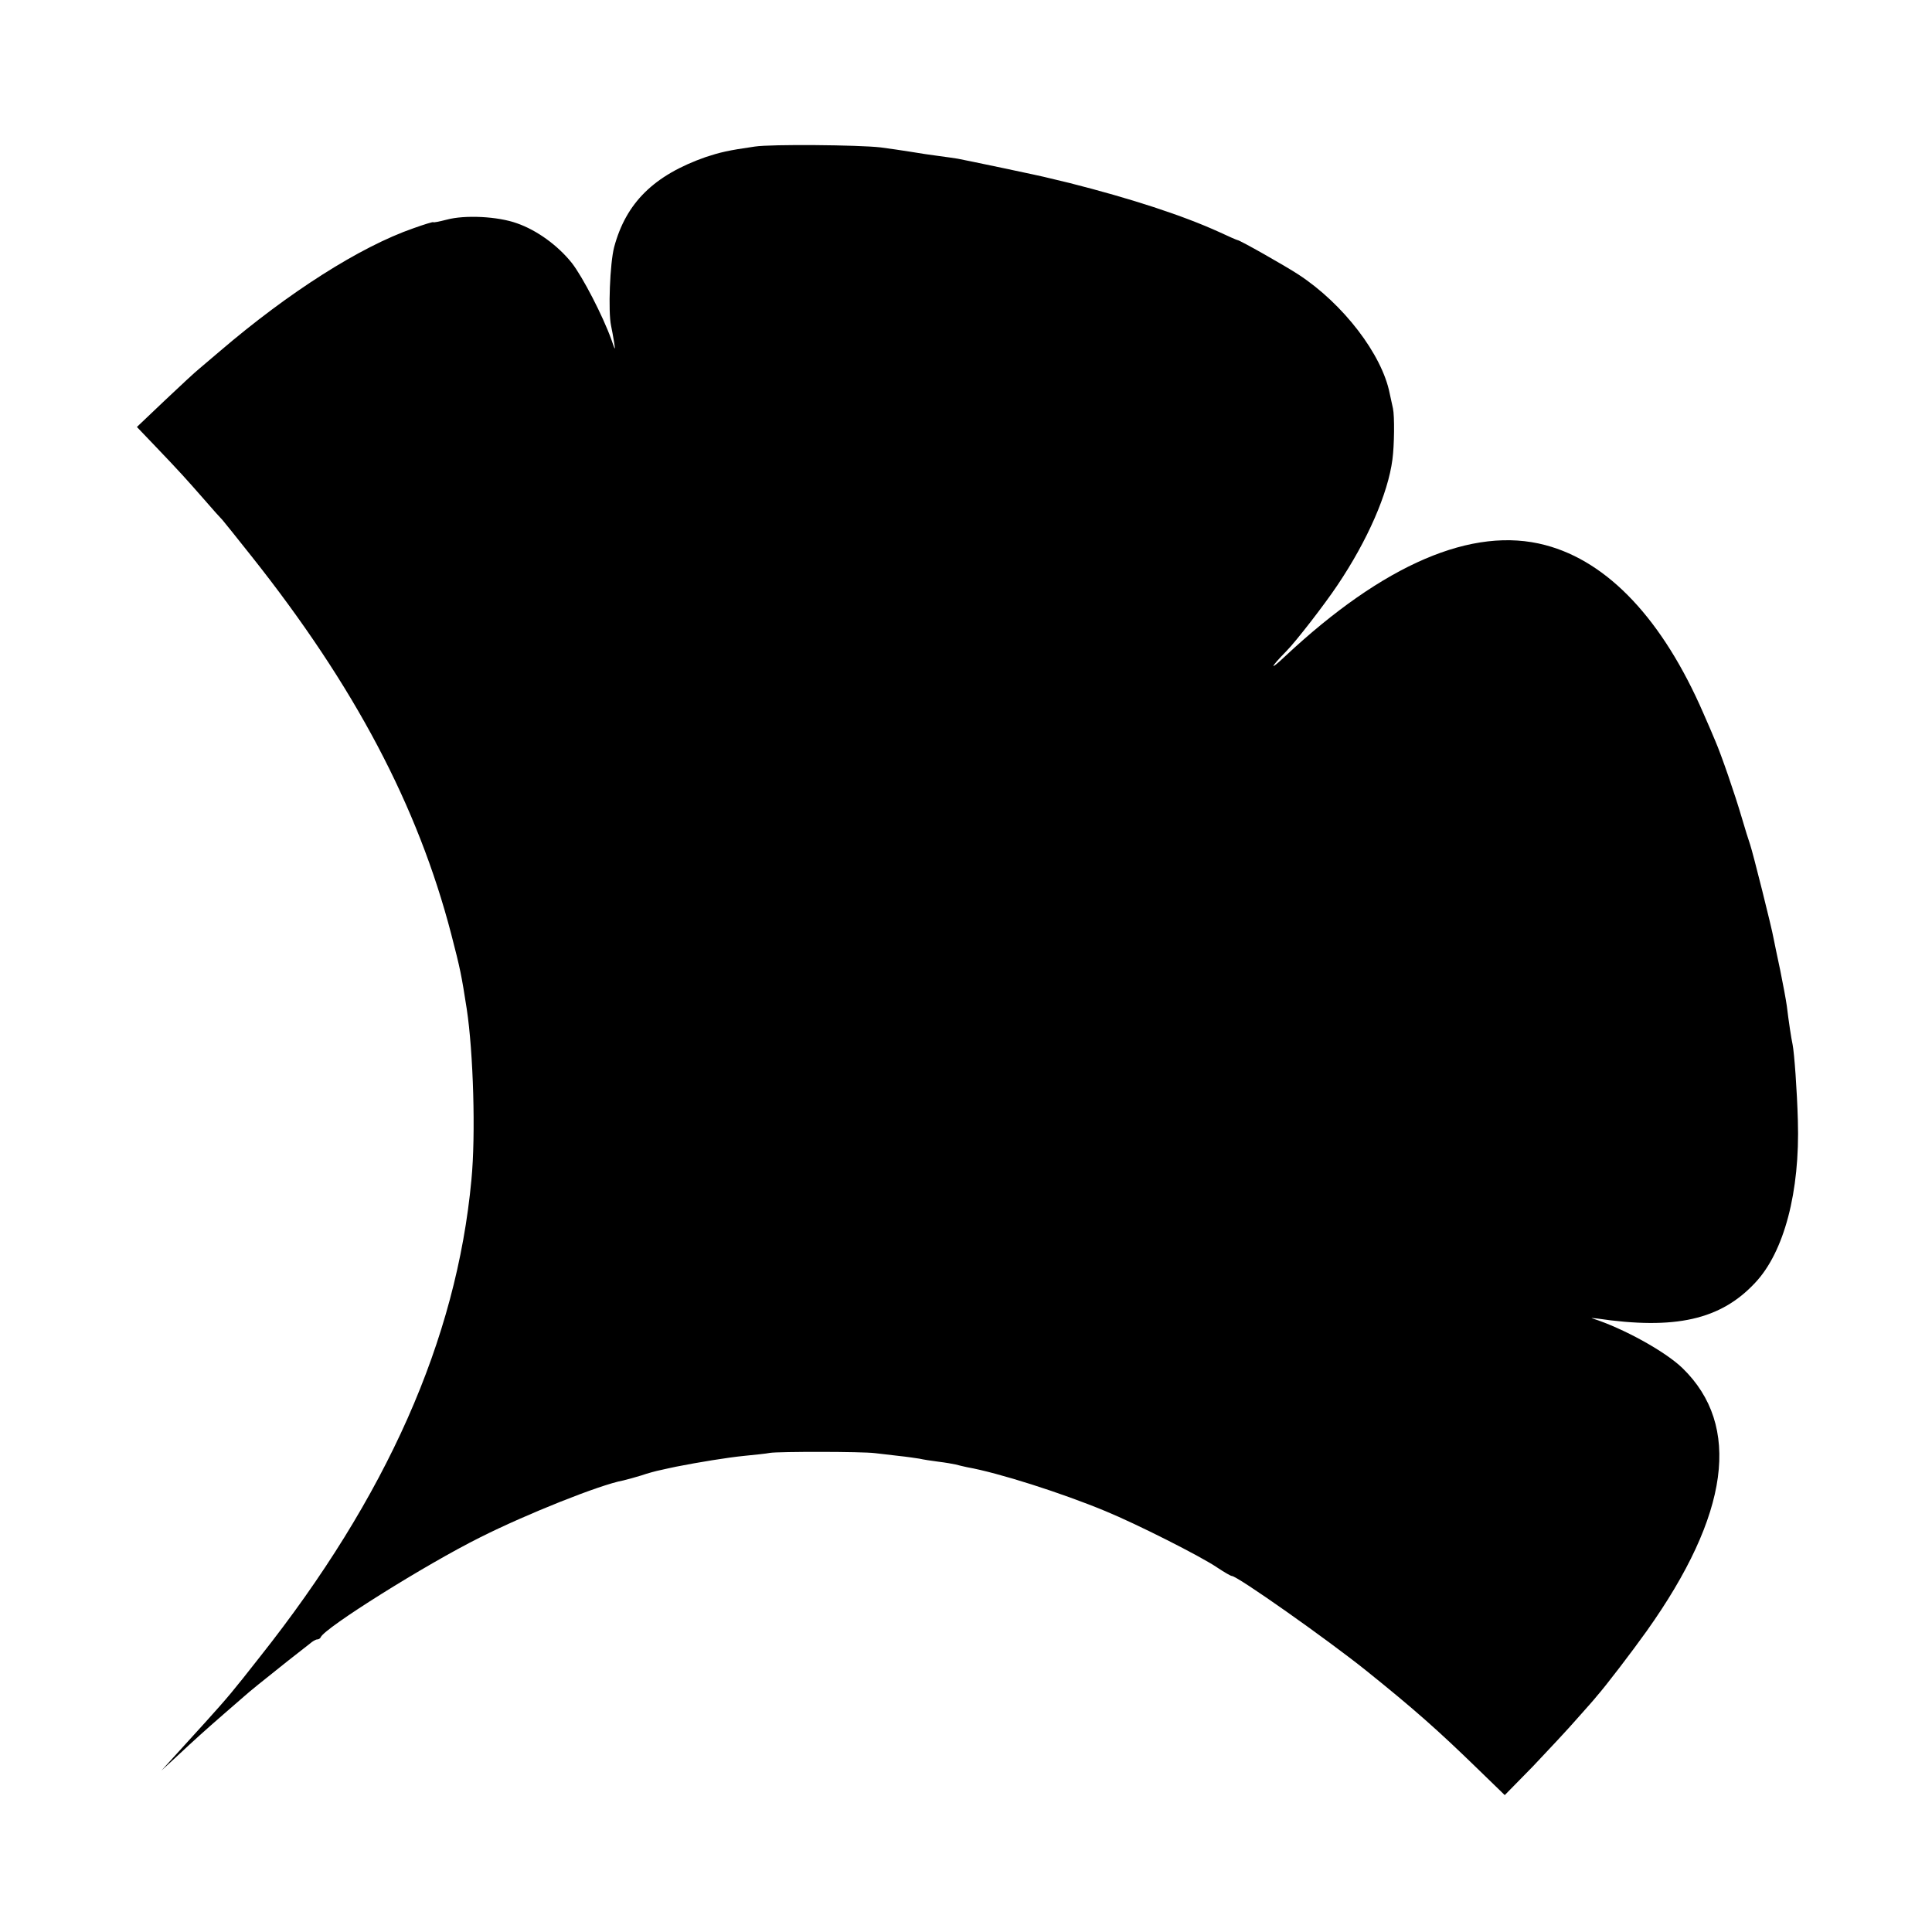
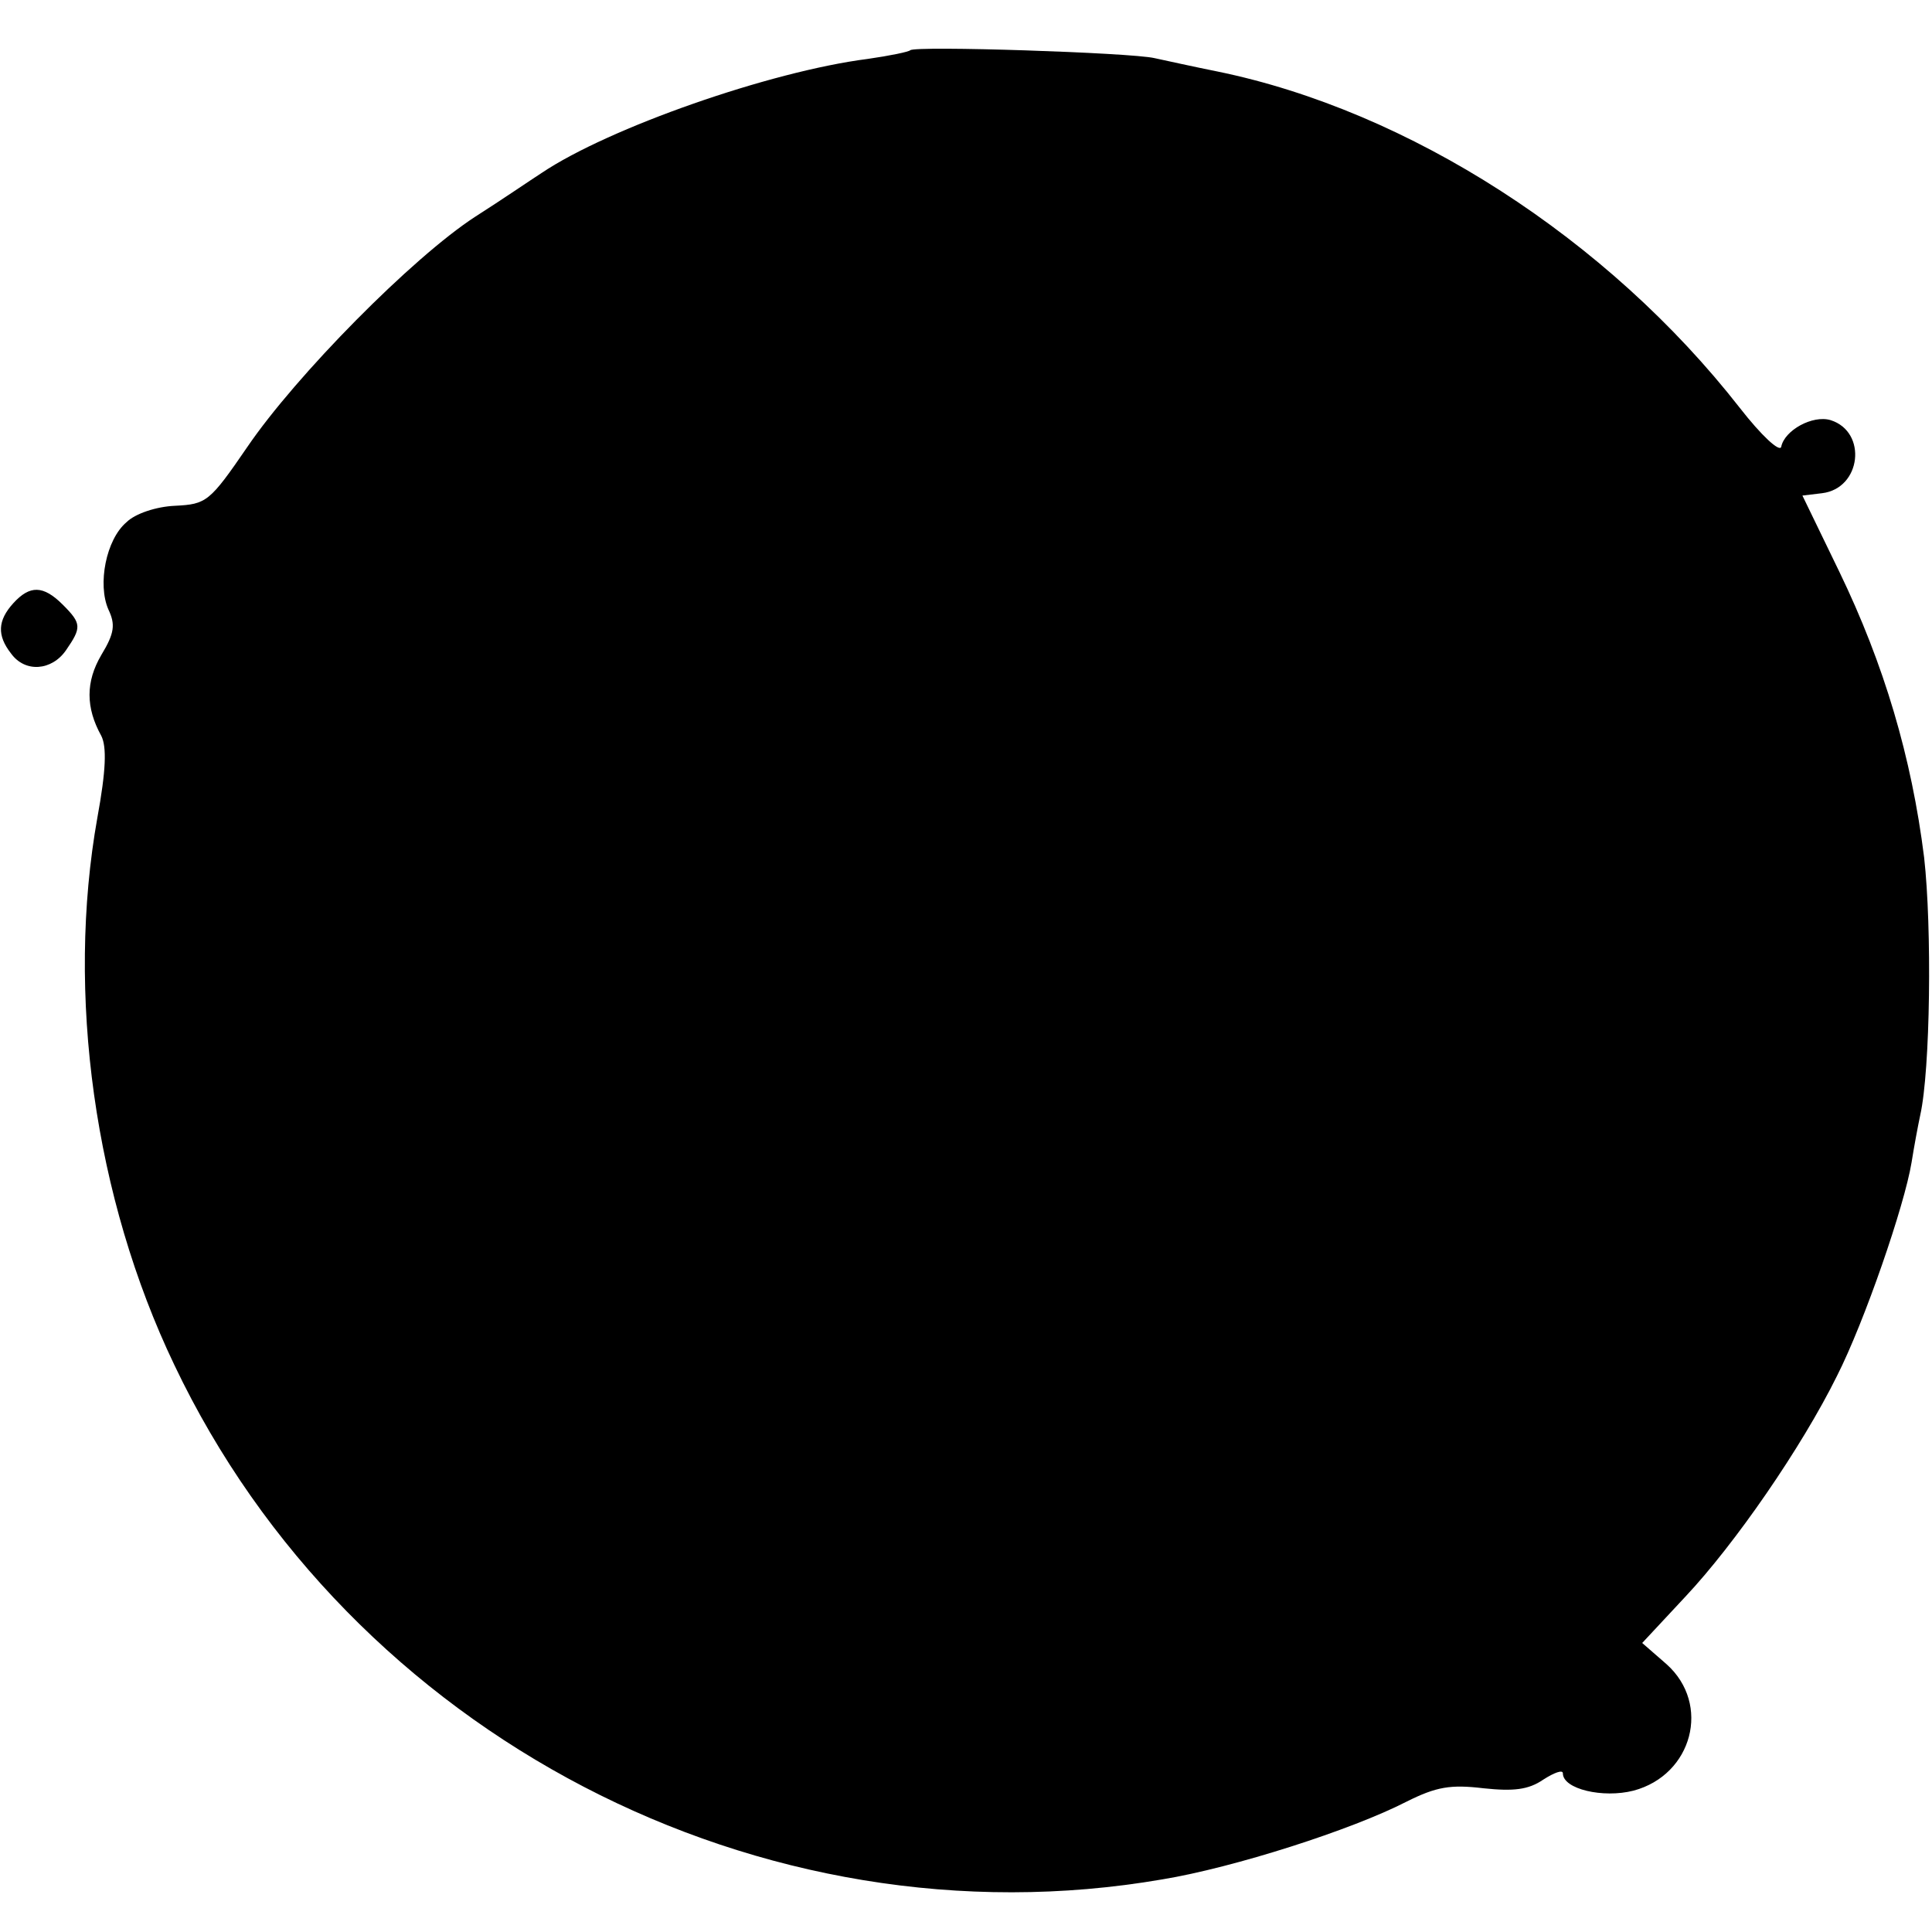
- <svg xmlns="http://www.w3.org/2000/svg" version="1.0" width="700pt" height="700pt" viewBox="0 0 700 700" preserveAspectRatio="xMidYMid meet">
-   <g transform="translate(0,700) scale(0.1,-0.1)" fill="#000000" stroke="none">
-     <path d="M2735 6469 c-98 -14 -126 -21 -178 -38 -188 -66 -289 -166 -332 -327 -15 -58 -22 -232 -11 -284 3 -14 8 -41 11 -60 5 -32 4 -31 -10 10 -31 86 -104 227 -143 277 -51 64 -127 119 -199 144 -69 25 -189 31 -255 13 -27 -7 -48 -11 -48 -9 0 2 -33 -8 -72 -22 -193 -67 -452 -232 -702 -446 -27 -23 -60 -51 -73 -62 -14 -11 -70 -63 -126 -116 l-101 -96 66 -69 c90 -94 114 -121 178 -194 30 -35 60 -68 66 -74 5 -6 53 -65 105 -131 374 -471 603 -905 724 -1370 33 -127 37 -148 56 -270 24 -157 33 -457 17 -620 -54 -579 -307 -1149 -767 -1729 -98 -125 -114 -144 -196 -235 -54 -59 -60 -66 -120 -132 l-40 -44 50 46 c76 71 104 96 175 158 36 31 70 61 76 66 14 13 72 60 154 125 36 28 73 57 83 65 9 8 21 15 26 15 5 0 11 3 13 8 14 34 381 264 578 362 167 84 435 191 518 206 13 3 42 11 65 18 23 8 56 17 72 20 17 4 41 9 55 12 81 16 185 33 245 39 39 4 81 8 95 11 32 5 334 5 380 -1 19 -2 58 -7 86 -10 29 -3 62 -8 75 -10 13 -3 44 -8 69 -11 25 -3 53 -8 62 -10 10 -3 29 -7 42 -10 113 -20 342 -93 501 -159 112 -46 346 -164 406 -205 24 -16 48 -30 52 -30 20 0 346 -230 487 -343 173 -139 259 -215 403 -355 l99 -96 102 104 c55 58 128 136 161 174 33 37 65 73 70 80 32 36 129 163 181 236 301 423 344 745 130 953 -63 61 -216 145 -326 180 -8 2 -1 2 15 0 284 -42 449 -5 574 129 105 111 163 330 155 588 -3 110 -13 245 -19 275 -5 23 -14 82 -21 140 -3 22 -14 81 -24 130 -11 50 -21 101 -24 115 -6 36 -75 311 -85 340 -5 14 -19 59 -31 100 -24 82 -74 227 -95 275 -7 17 -26 62 -43 100 -147 339 -345 550 -573 610 -263 70 -586 -69 -944 -404 -57 -54 -54 -41 5 19 35 35 140 171 186 240 109 162 183 332 199 455 7 51 8 158 2 185 -2 8 -7 33 -12 55 -28 141 -168 324 -330 430 -47 31 -213 125 -221 125 -2 0 -32 13 -66 29 -134 61 -322 122 -543 178 -33 8 -67 16 -75 18 -25 7 -303 65 -330 70 -14 2 -45 7 -70 10 -25 3 -70 10 -100 15 -30 5 -80 12 -110 16 -79 9 -396 12 -455 3z" />
+ <svg xmlns="http://www.w3.org/2000/svg" version="1.0" width="246pt" height="246pt" viewBox="0 0 246 246" preserveAspectRatio="xMidYMid meet">
+   <g transform="translate(0,246) scale(0.1,-0.1)" fill="#000000" stroke="none">
+     <path d="M1159 2396 c-2 -2 -26 -7 -54 -11 -125 -16 -330 -88 -415 -145 -14 -9 -52 -35 -85 -56 -80 -52 -228 -202 -290 -293 -48 -70 -52 -73 -92 -75 -24 -1 -51 -10 -62 -21 -26 -22 -37 -79 -23 -111 9 -19 8 -30 -9 -58 -20 -34 -20 -67 0 -103 7 -14 6 -44 -5 -104 -40 -224 -4 -484 98 -697 224 -471 747 -743 1258 -655 91 15 241 63 311 99 38 19 56 22 98 17 38 -4 57 -2 76 11 14 9 25 13 25 8 0 -20 51 -32 90 -22 75 20 99 110 42 161 l-31 27 55 59 c63 67 148 190 193 281 35 69 86 217 95 272 3 19 8 46 11 60 13 58 15 239 5 328 -16 128 -51 246 -108 364 l-47 97 25 3 c50 6 58 78 11 93 -23 7 -59 -13 -63 -34 -2 -7 -25 14 -53 50 -168 215 -421 378 -665 428 -30 6 -66 14 -80 17 -30 7 -305 16 -311 10z" />
+     <path d="M17 1692 c-20 -22 -21 -41 -3 -64 18 -25 52 -22 70 4 20 29 20 34 -4 58 -25 25 -42 25 -63 2z" />
  </g>
</svg>
